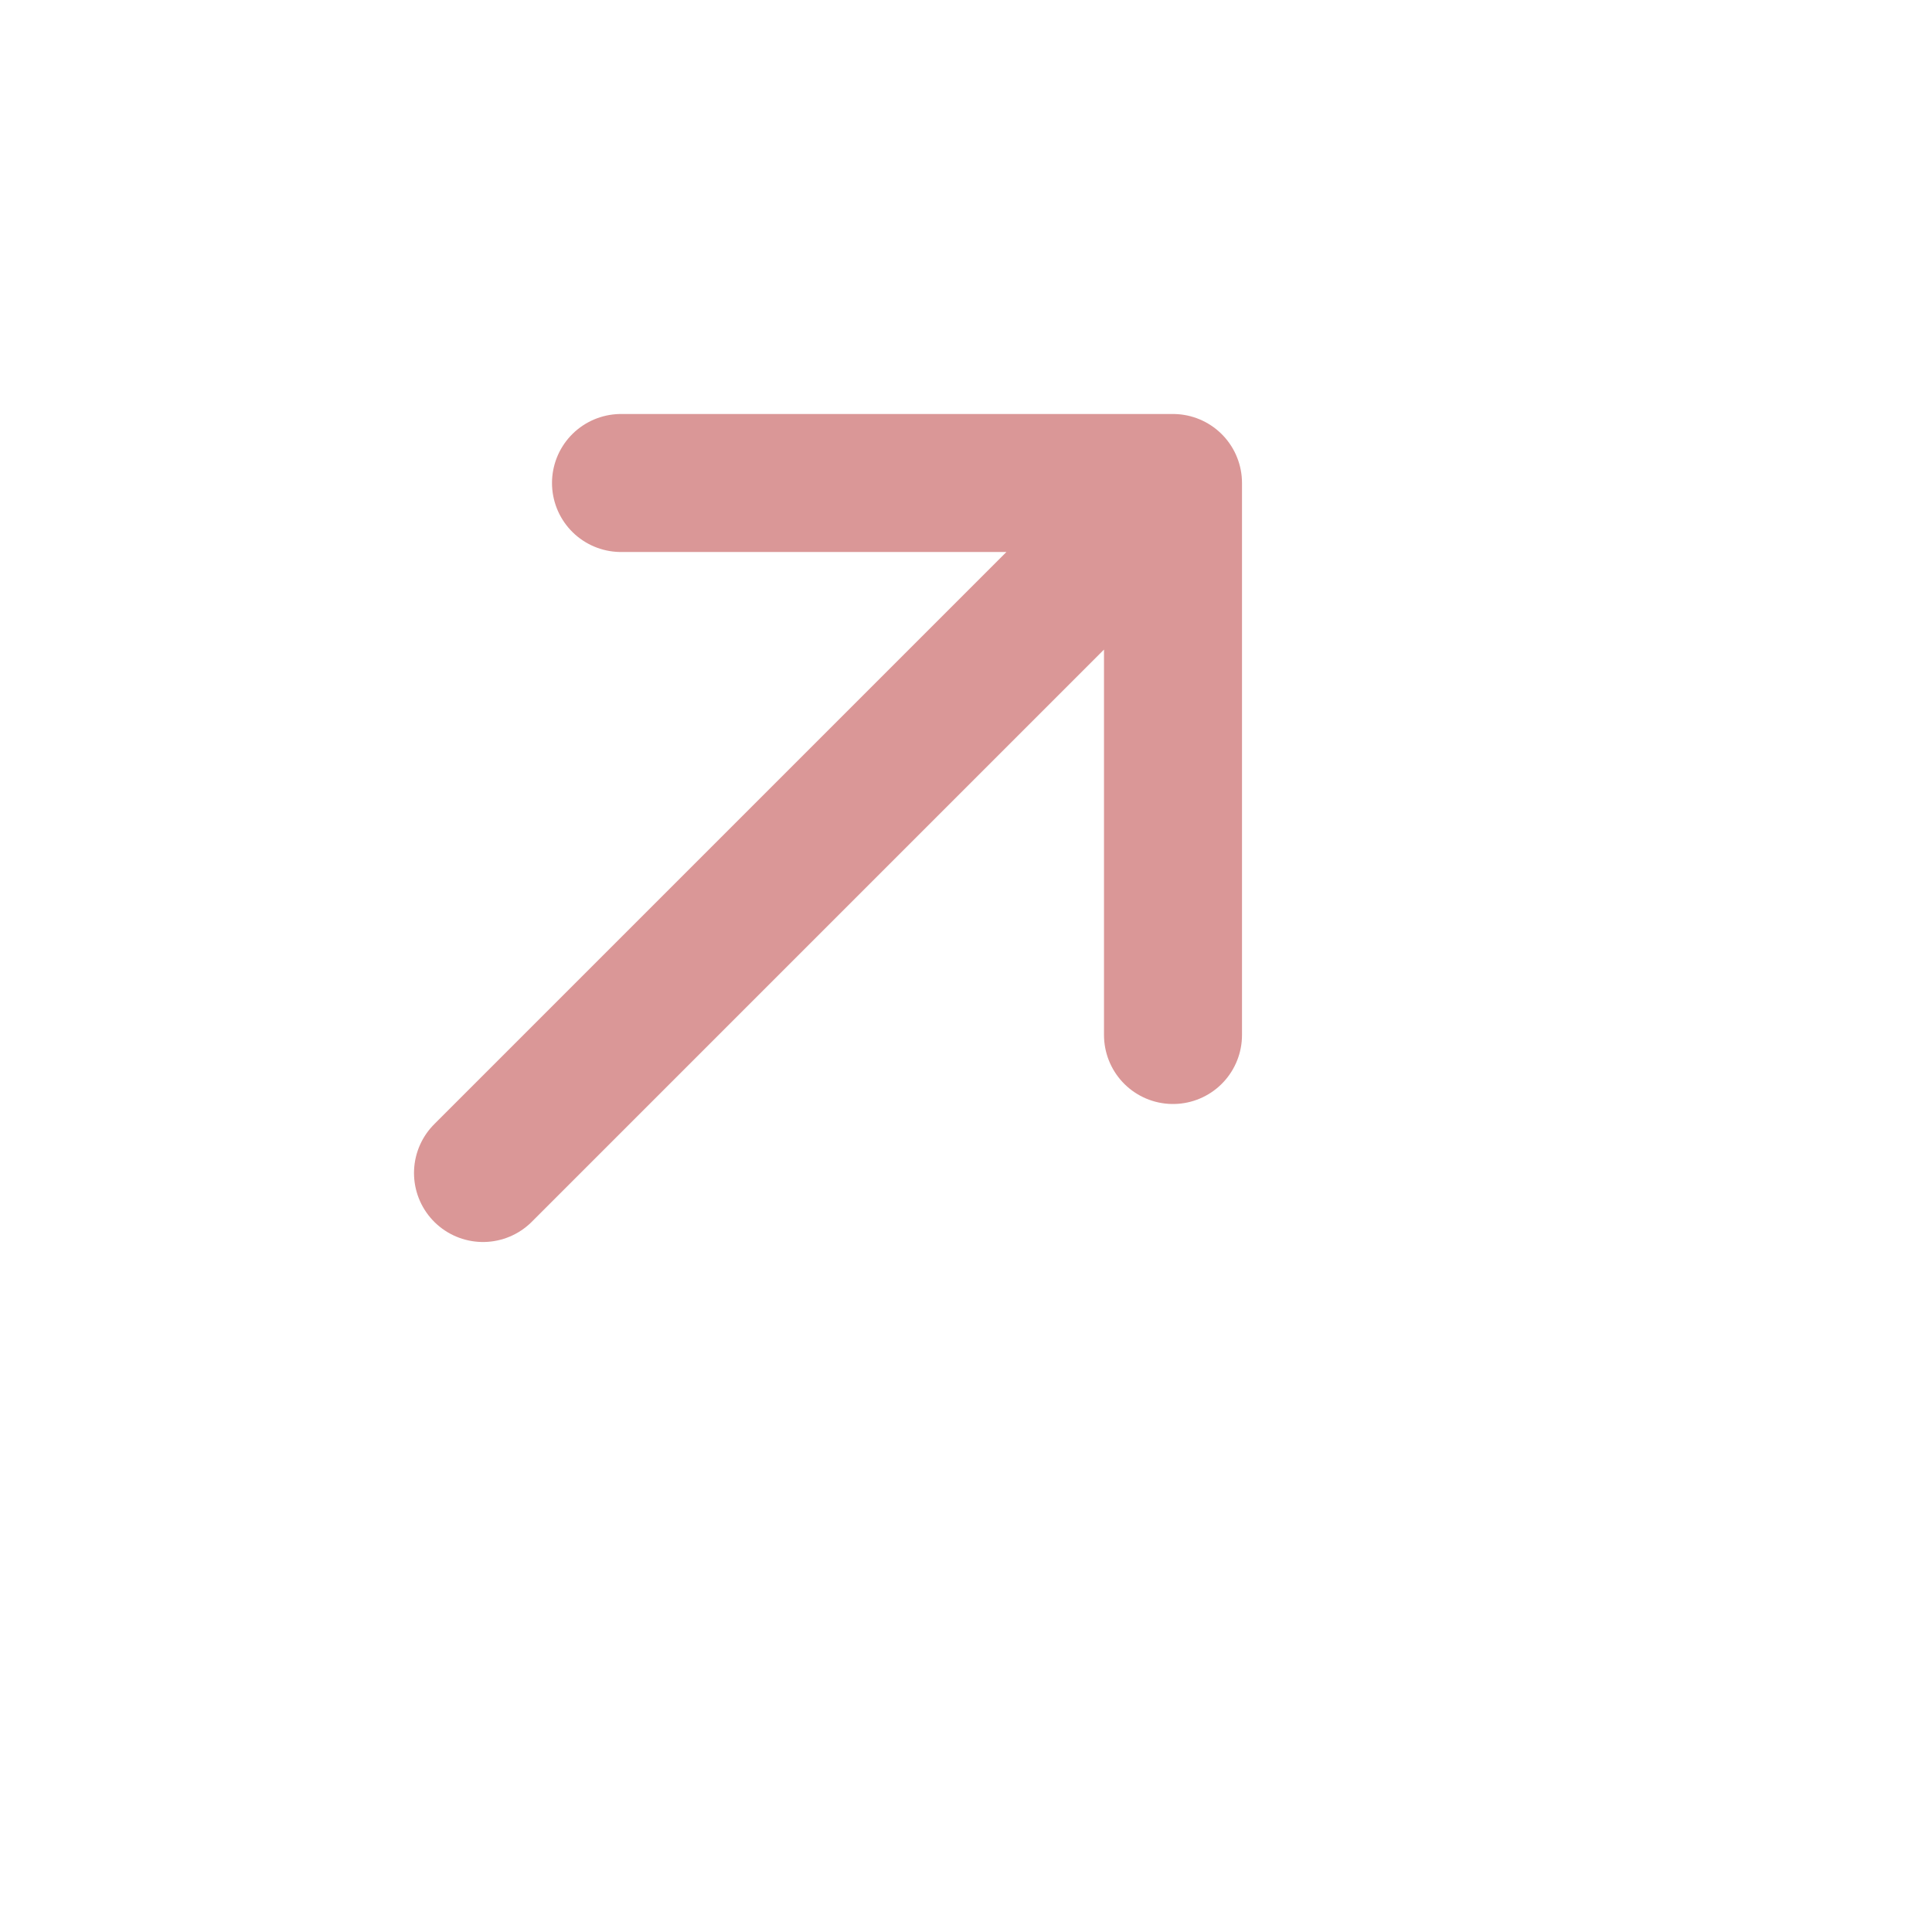
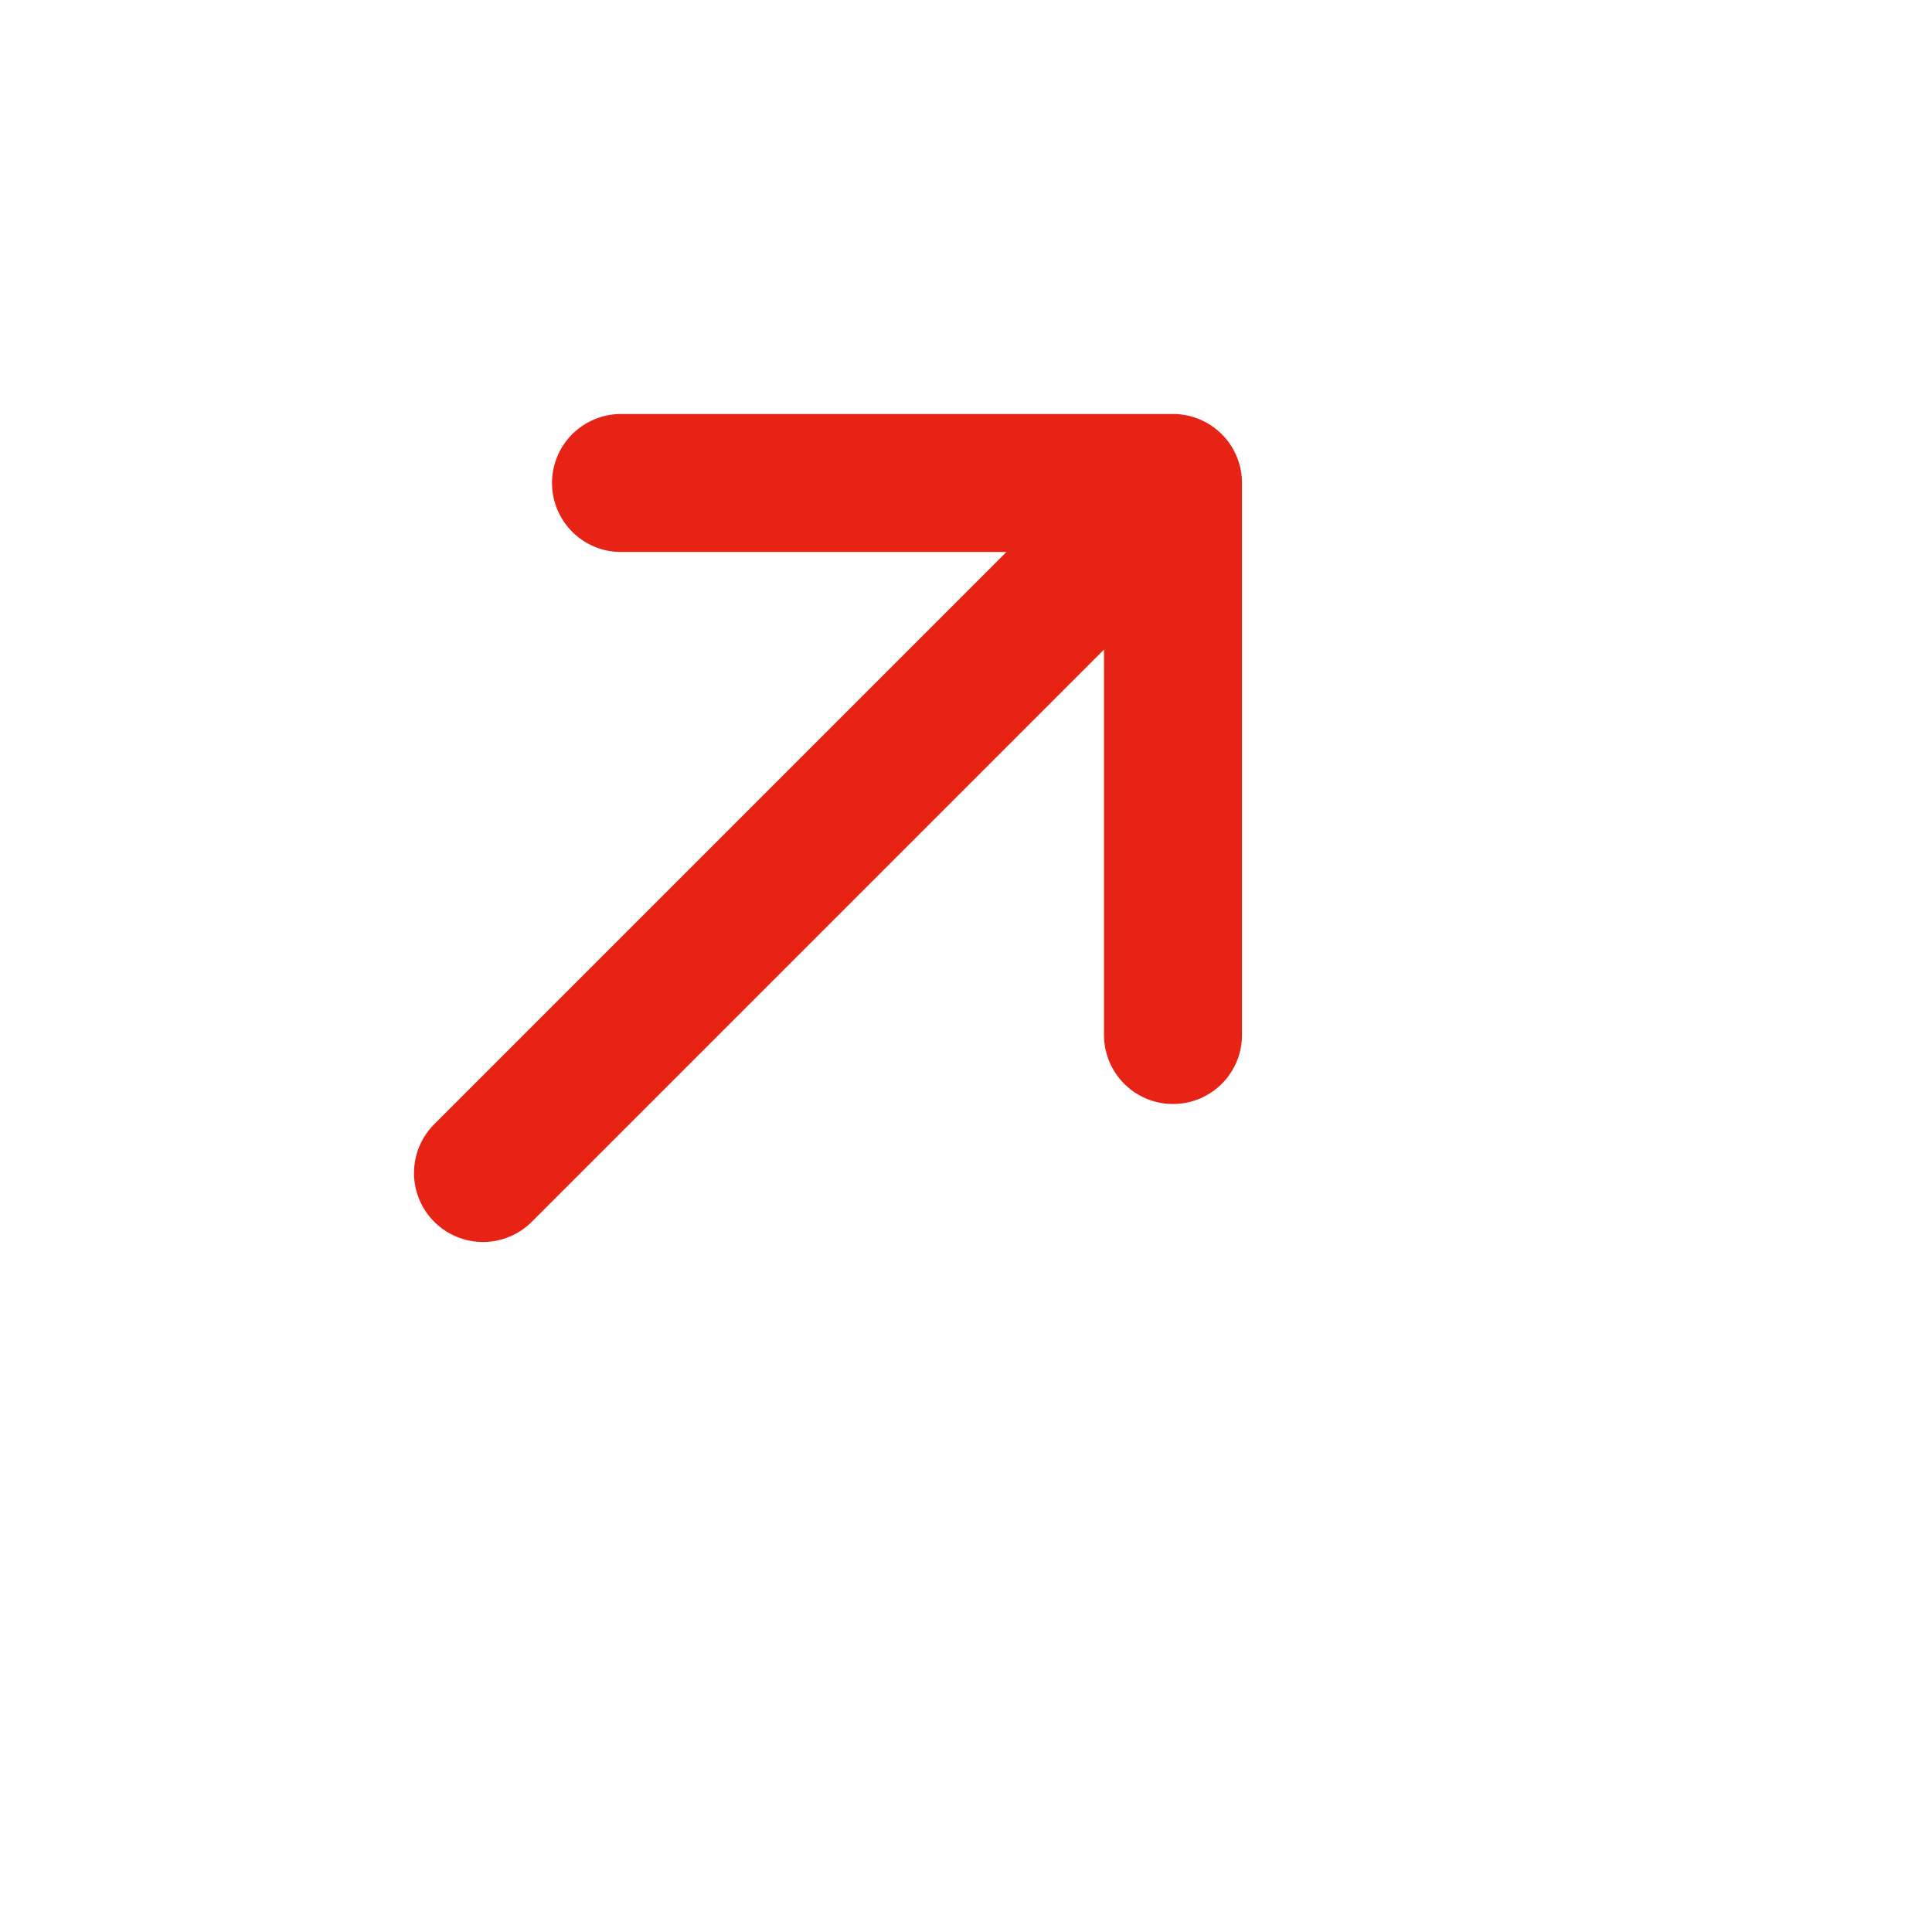
<svg xmlns="http://www.w3.org/2000/svg" width="28" height="28" viewBox="0 0 28 28" fill="none">
  <g id="Arrow / Arrow_Up_Right_MD">
-     <path id="Vector" d="M7 17L17 7M17 7H9M17 7V15" stroke="#DA9797" stroke-width="2" stroke-linecap="round" stroke-linejoin="round" />
+     <path id="Vector" d="M7 17L17 7M17 7H9M17 7V15" stroke="#e62314" stroke-width="2" stroke-linecap="round" stroke-linejoin="round" />
  </g>
</svg>
